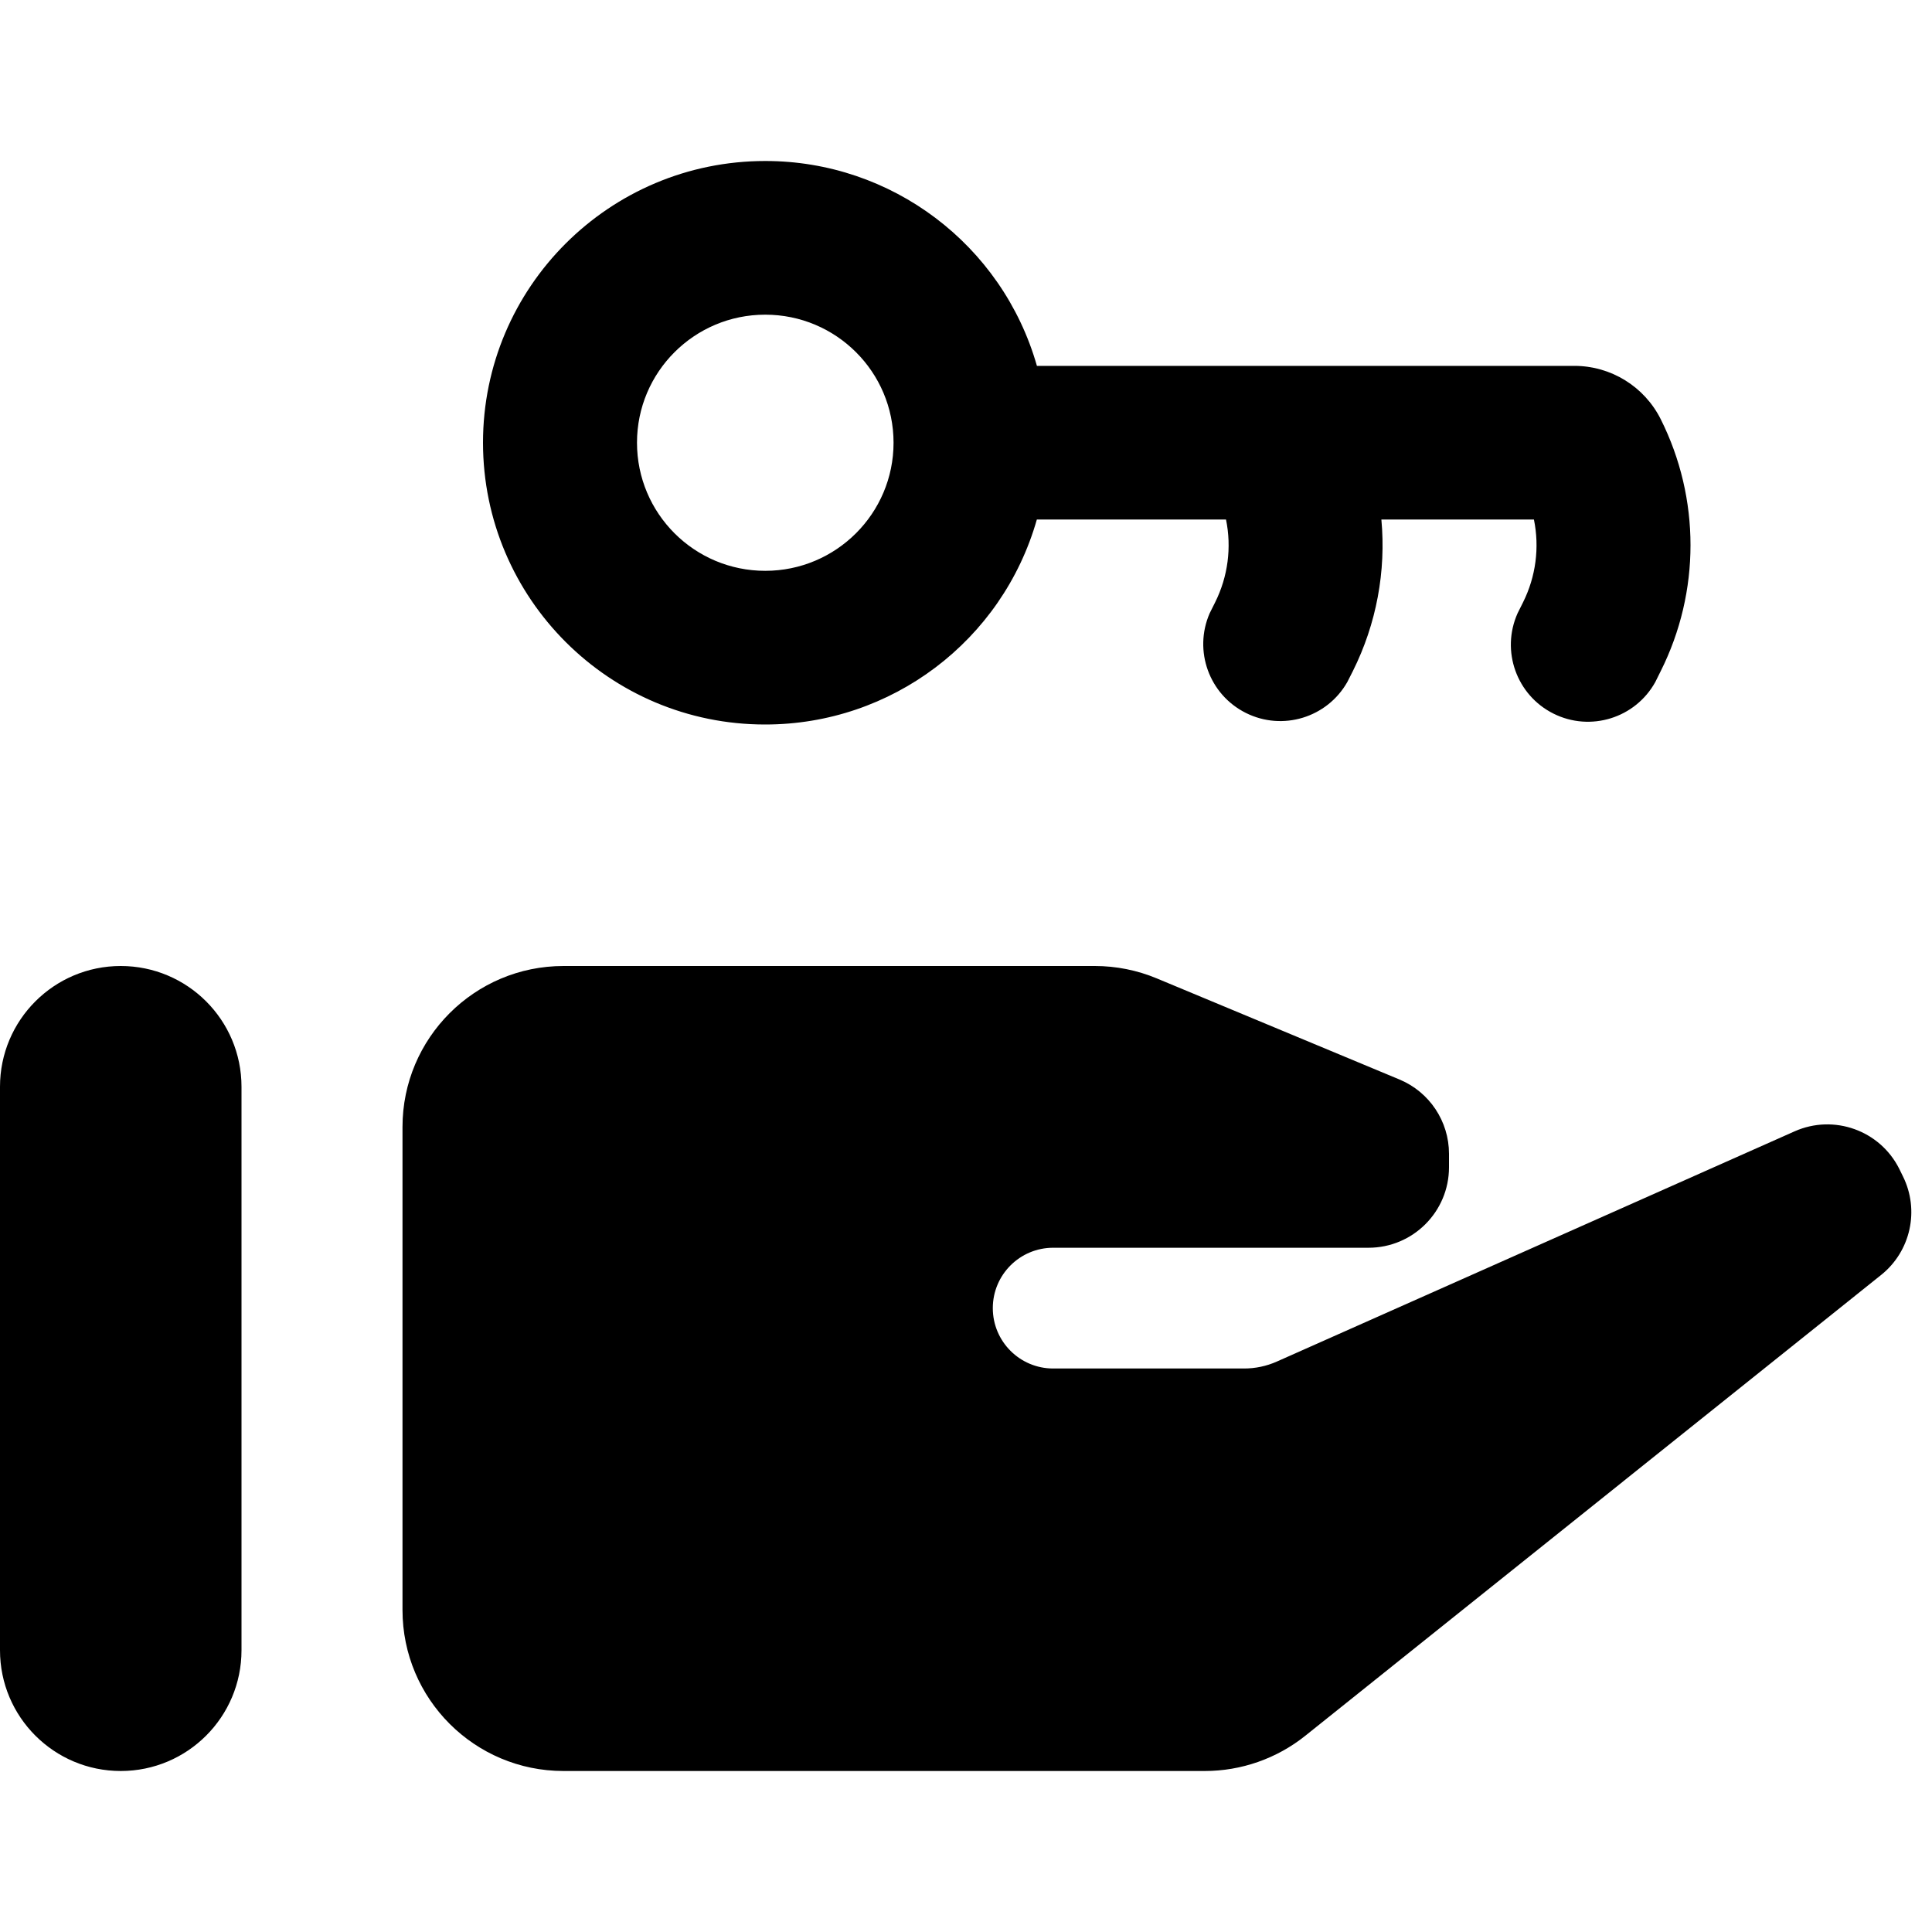
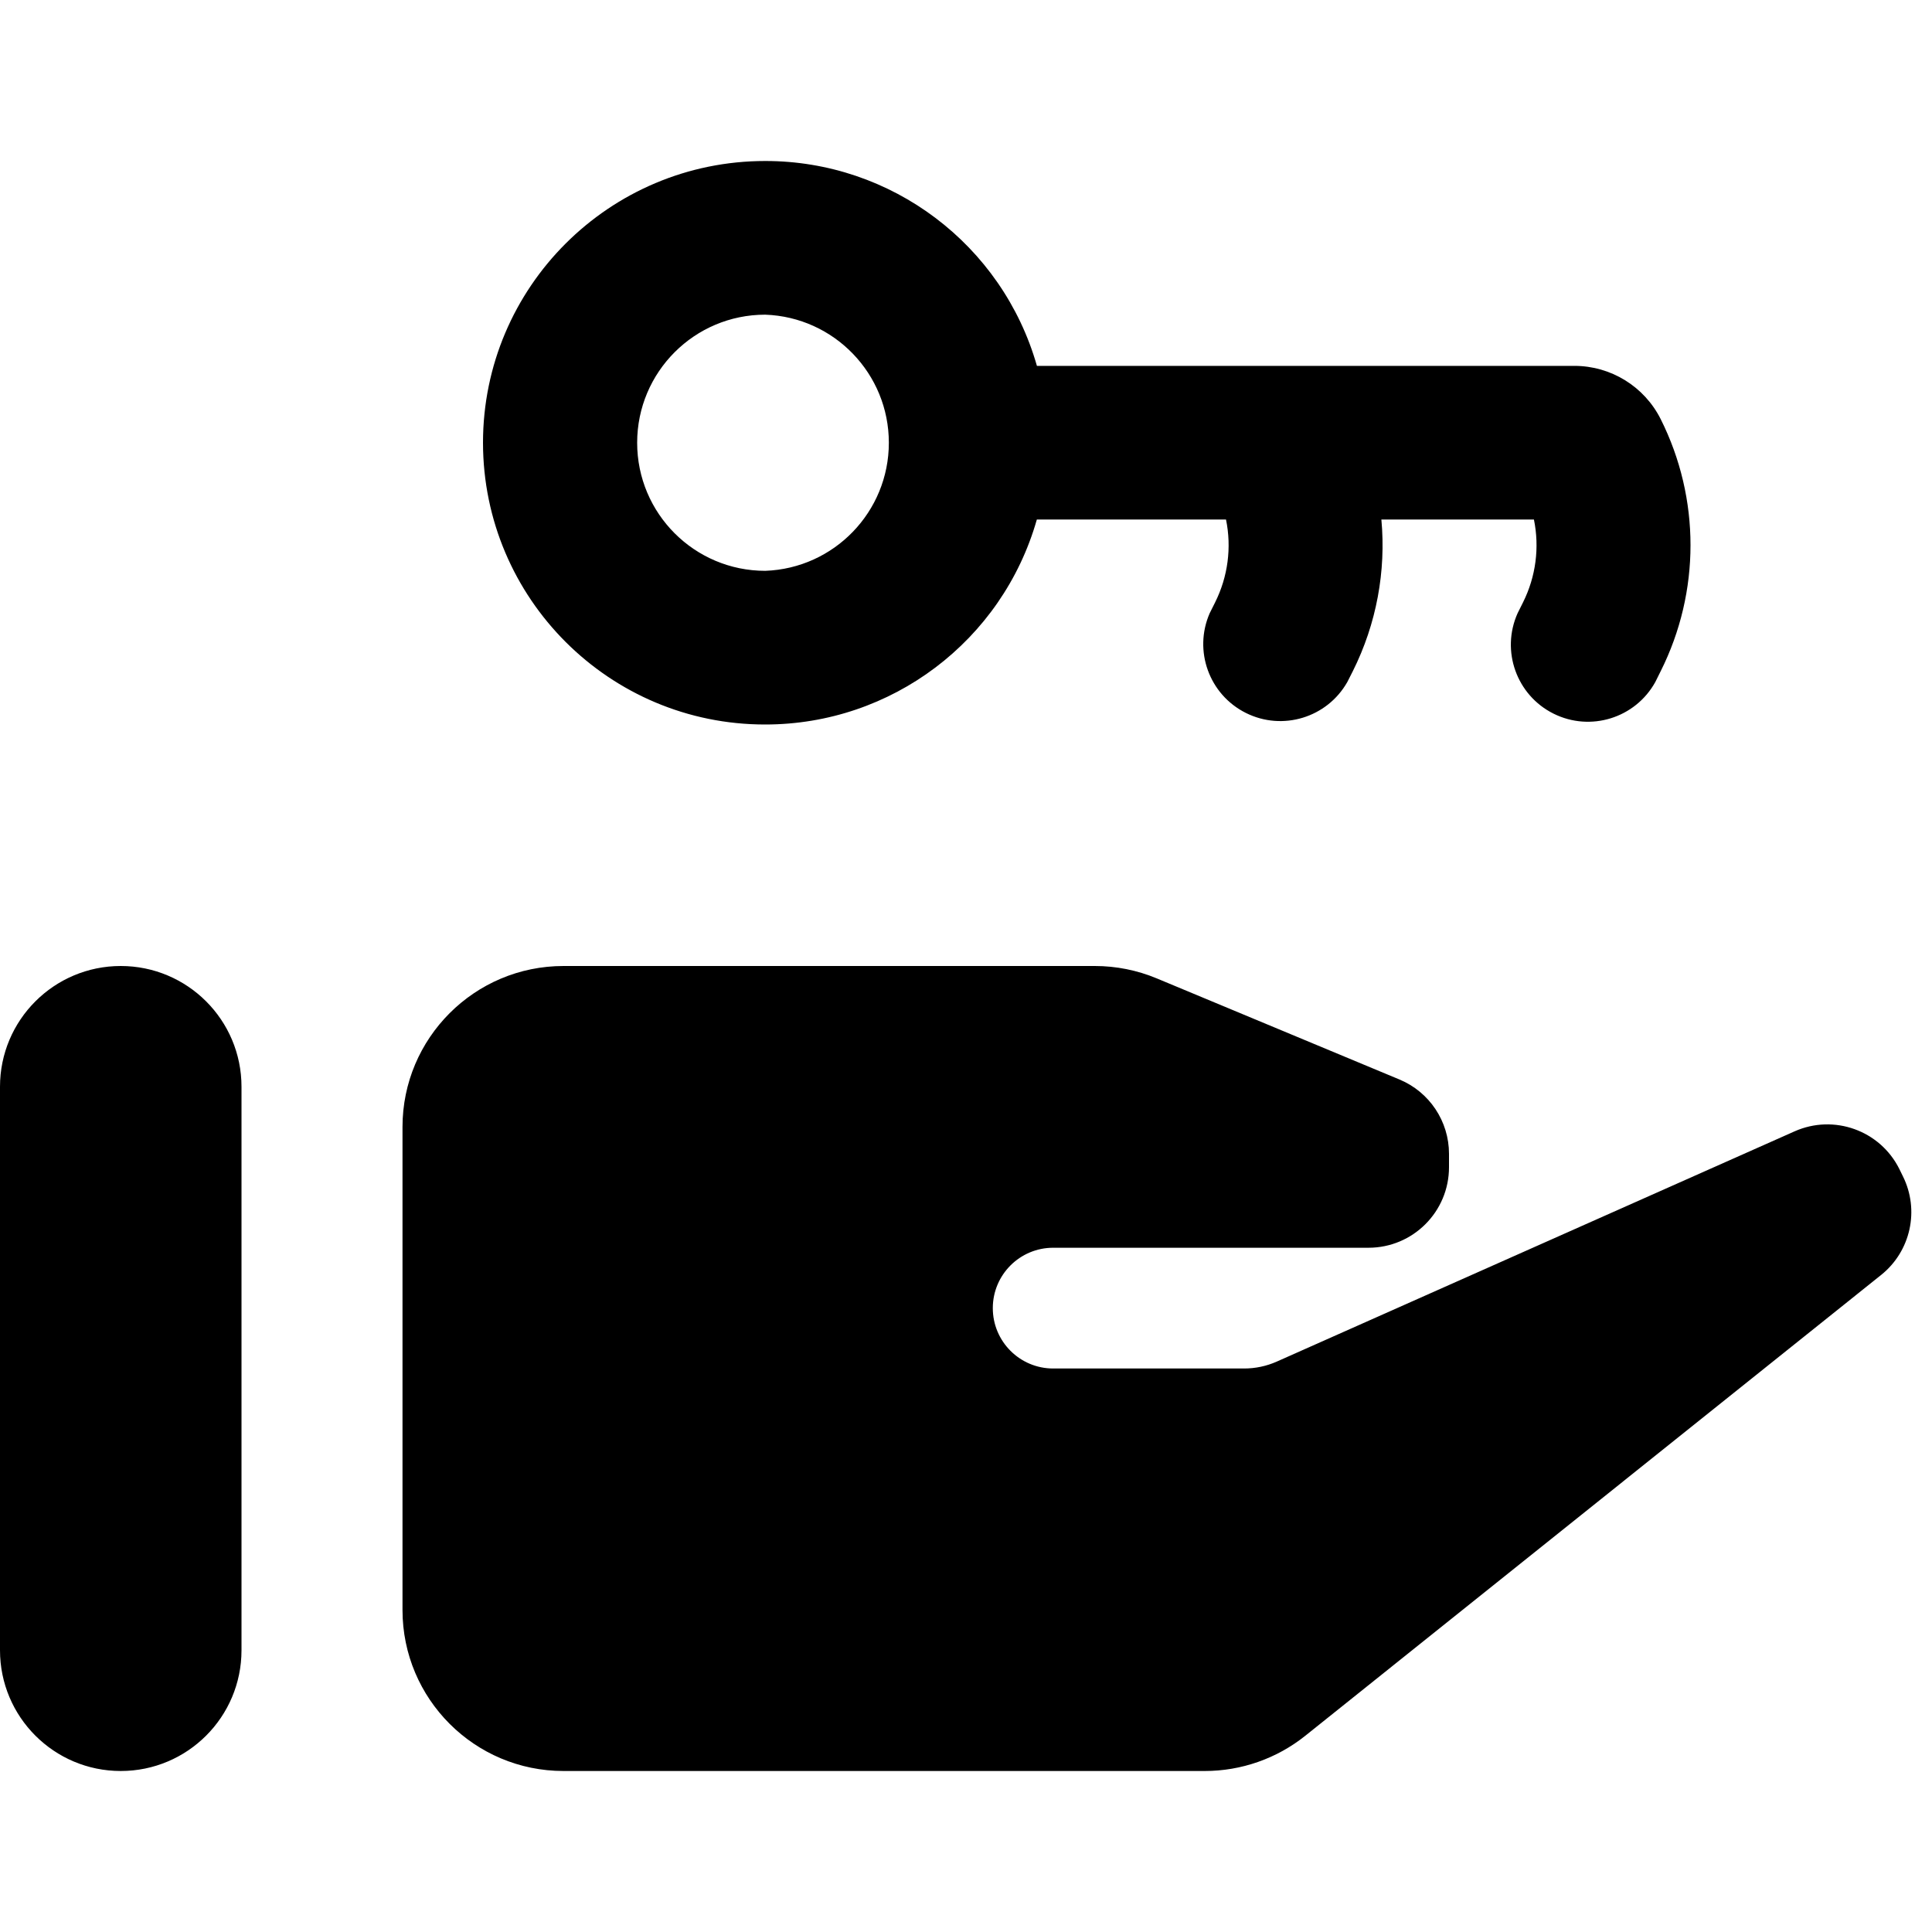
<svg xmlns="http://www.w3.org/2000/svg" viewBox="0 0 24 24">
-   <path d="M6 5.5C6 3.567 7.57 2 9.506 2a3.507 3.507 0 0 1 3.375 2.545h6.676a1.2 1.2 0 0 1 1.073.662 3.494 3.494 0 0 1 0 3.13l-.067.135a.957.957 0 0 1-1.711-.854l.067-.134c.161-.322.207-.685.136-1.03H17.16c.059.64-.06 1.294-.355 1.884l-.068.134a.957.957 0 0 1-1.71-.854l.067-.134c.161-.322.207-.685.136-1.03H12.88A3.507 3.507 0 0 1 9.506 9 3.503 3.503 0 0 1 6 5.5zm3.506-1.591c-.88 0-1.593.712-1.593 1.59 0 .88.713 1.592 1.593 1.592S11.1 6.378 11.1 5.5c0-.879-.713-1.591-1.594-1.591zM3 13.5v7a1.5 1.5 0 0 1-3 0v-7a1.5 1.5 0 0 1 3 0zm2 .5a2 2 0 0 1 2-2h6.6a2 2 0 0 1 .77.154l3.015 1.256a1 1 0 0 1 .615.923v.167a1 1 0 0 1-1 1h-3.917a.75.75 0 0 0 0 1.5h2.371a1 1 0 0 0 .407-.086l6.432-2.86a1 1 0 0 1 1.301.467l.044.09a1 1 0 0 1-.27 1.227l-7.153 5.724a2 2 0 0 1-1.25.438H7a2 2 0 0 1-2-2v-6z" />
+   <path d="M6 5.5C6 3.567 7.57 2 9.506 2a3.507 3.507 0 0 1 3.375 2.545h6.676a1.2 1.2 0 0 1 1.073.662 3.494 3.494 0 0 1 0 3.13l-.067.135a.957.957 0 0 1-1.711-.854l.067-.134c.161-.322.207-.685.136-1.03H17.16c.059.64-.06 1.294-.355 1.884l-.068.134a.957.957 0 0 1-1.71-.854l.067-.134c.161-.322.207-.685.136-1.03h-2.35A3.507 3.507 0 0 1 9.506 9 3.503 3.503 0 0 1 6 5.5zm3.506-1.591a1.591 1.591 0 1 0 0 3.182 1.592 1.592 0 0 0 0-3.182zM3 13.5v7a1.5 1.5 0 0 1-3 0v-7a1.5 1.5 0 0 1 3 0zm2 .5a2 2 0 0 1 2-2h6.6a2 2 0 0 1 .77.154l3.015 1.256a1 1 0 0 1 .615.923v.167a1 1 0 0 1-1 1h-3.917a.75.75 0 0 0 0 1.5h2.371a1 1 0 0 0 .407-.086l6.432-2.86a1 1 0 0 1 1.301.467l.044.09a1 1 0 0 1-.27 1.227l-7.153 5.724a2 2 0 0 1-1.25.438H7a2 2 0 0 1-2-2v-6z" />
</svg>
